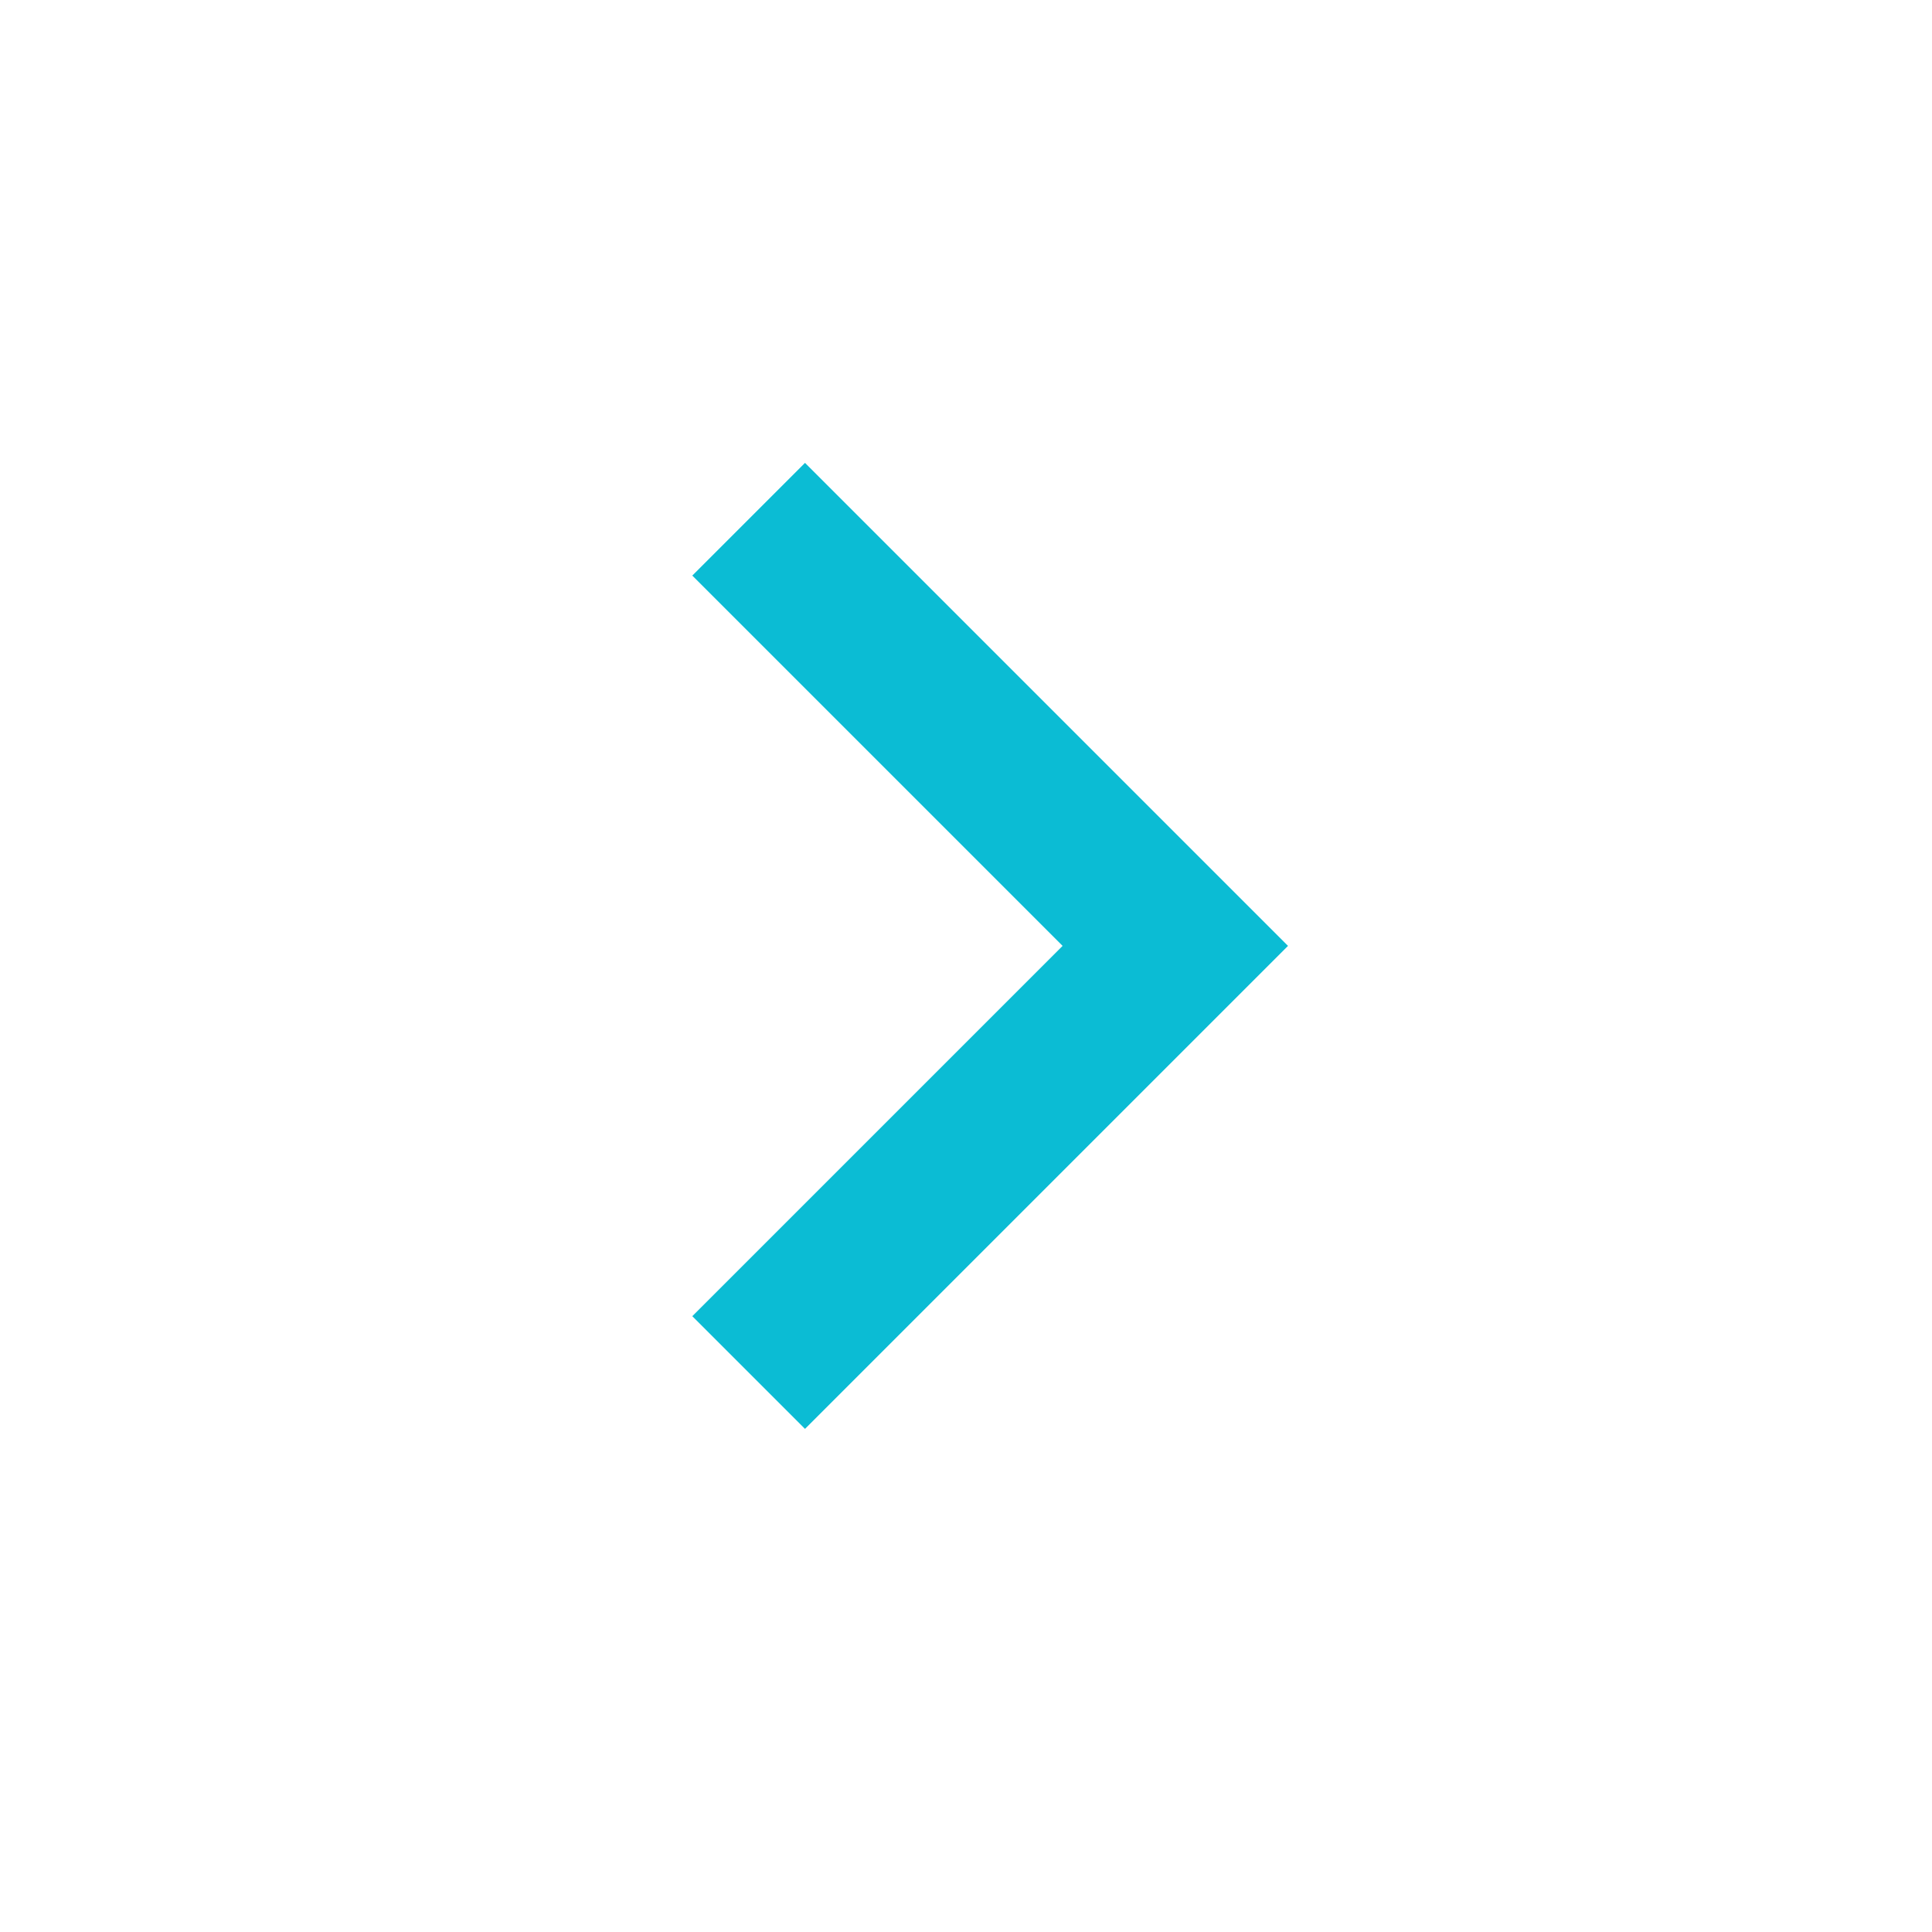
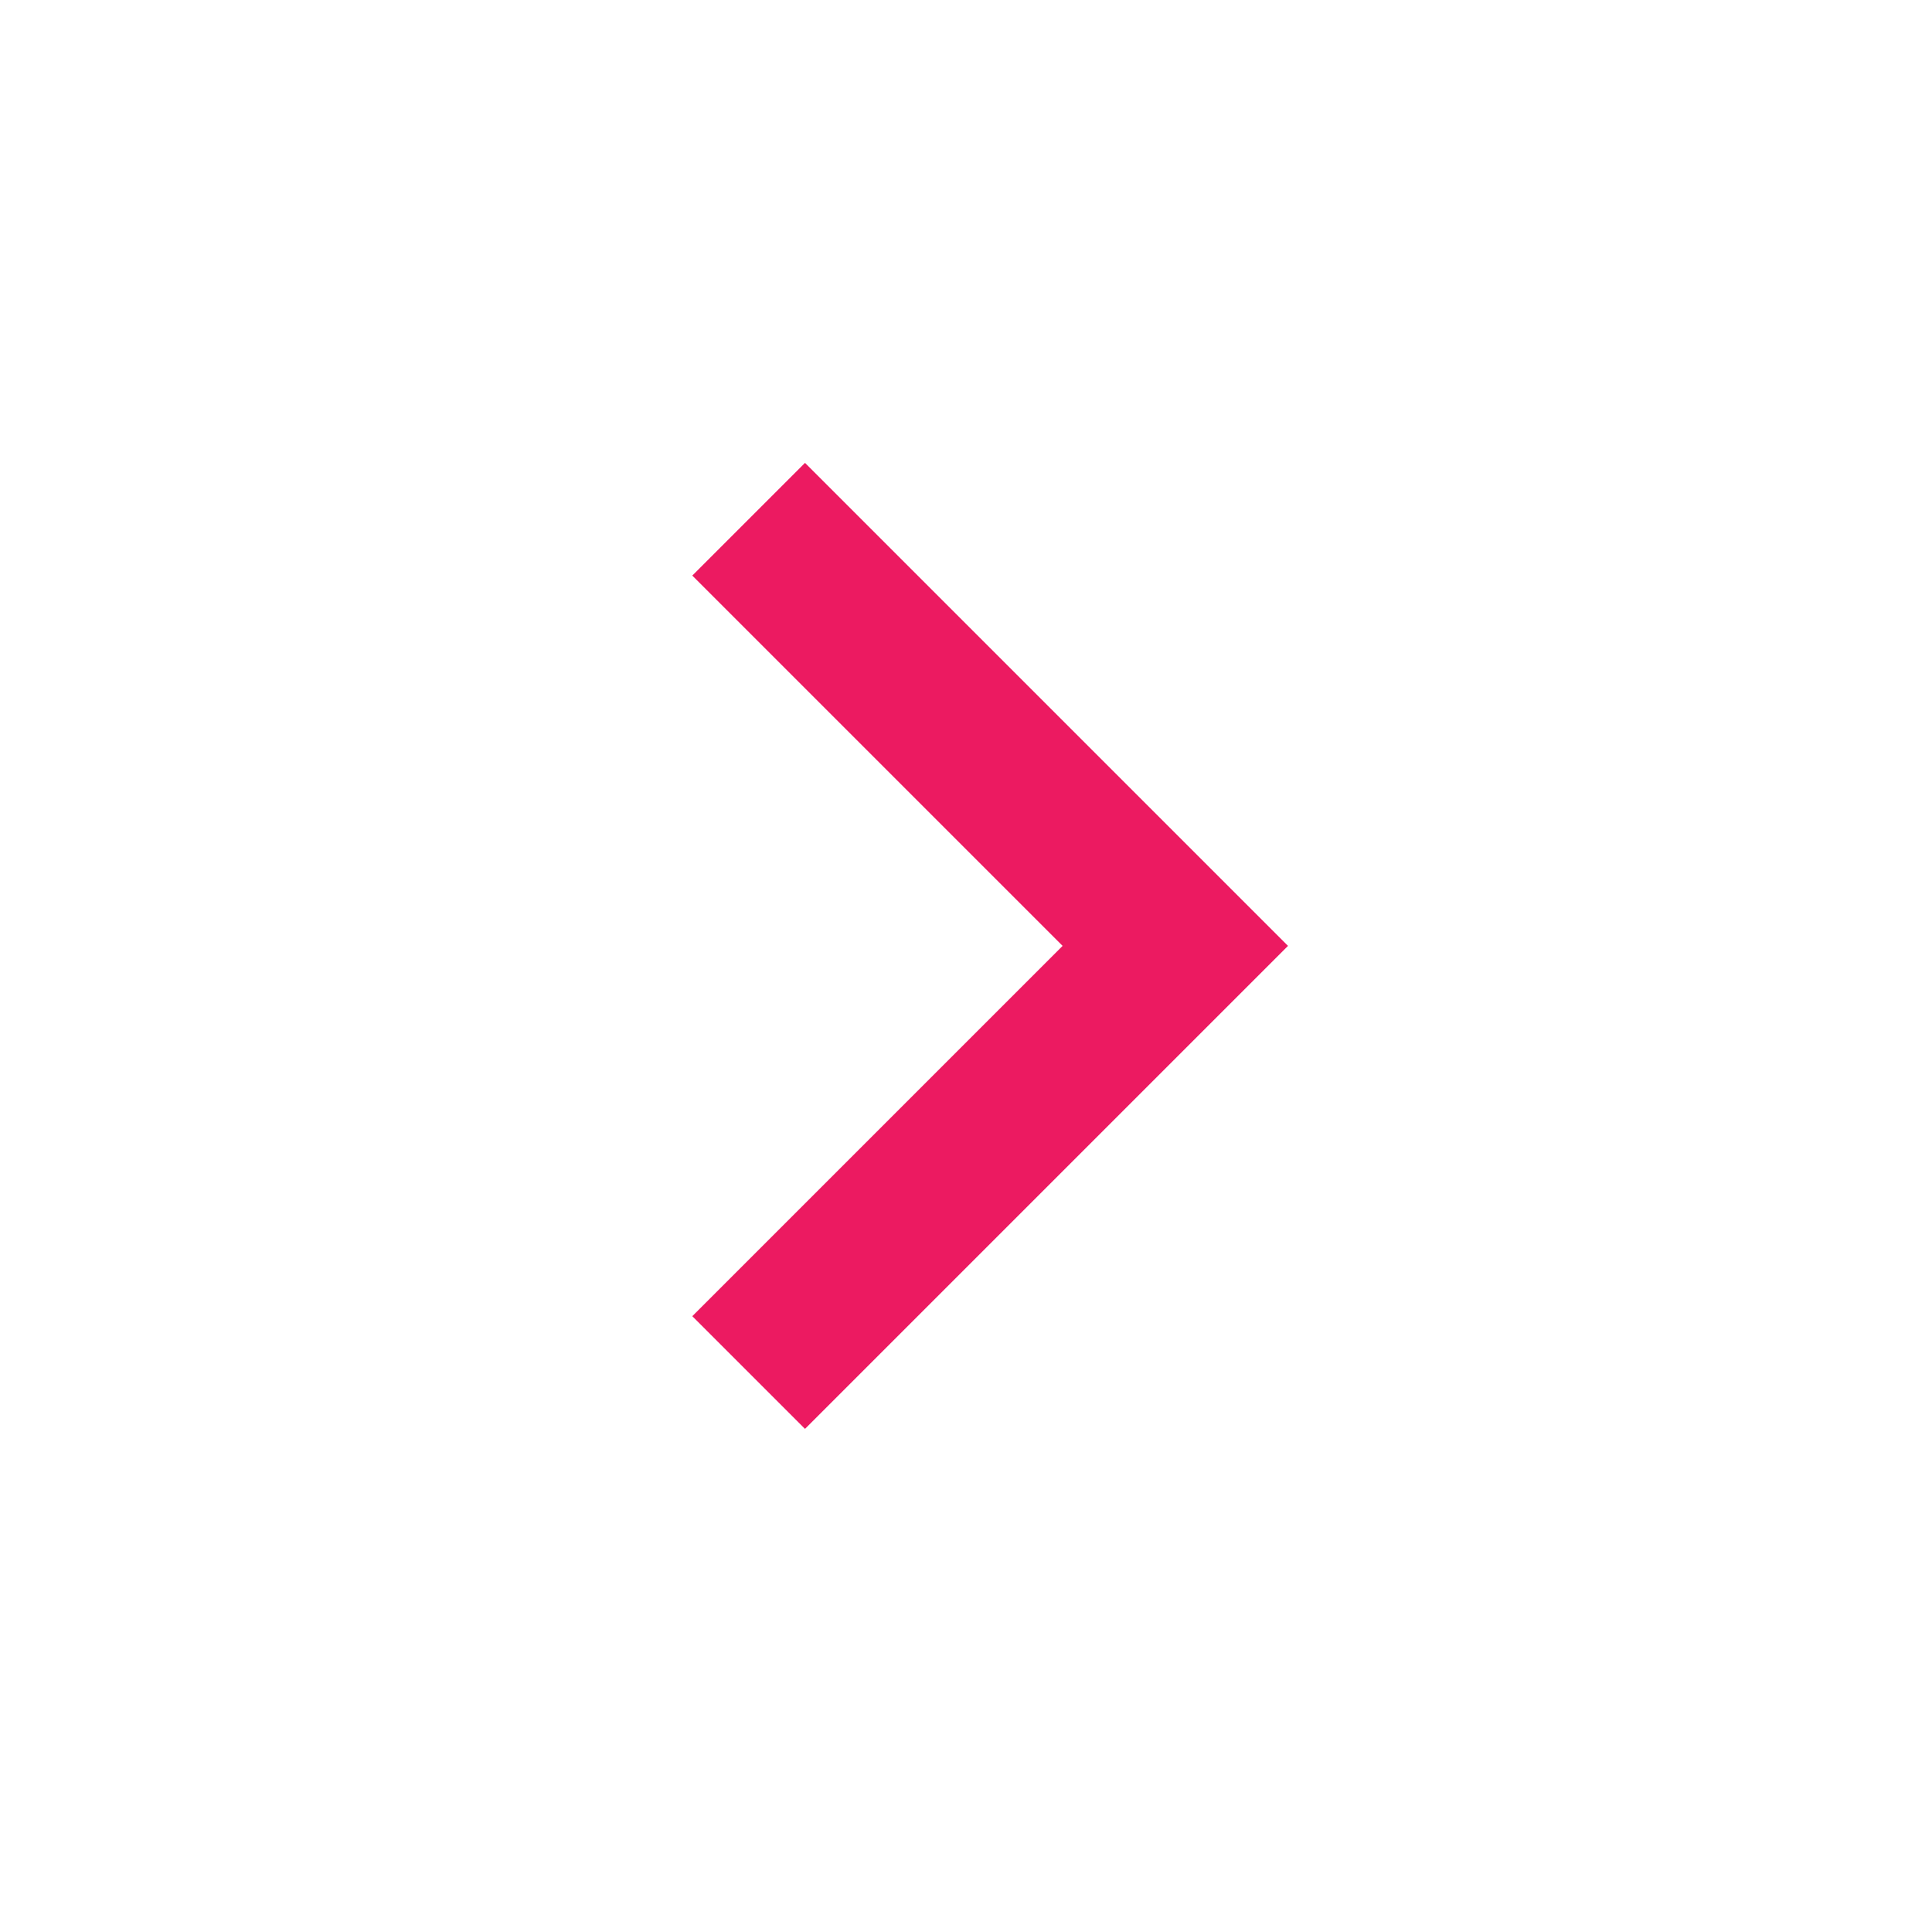
<svg xmlns="http://www.w3.org/2000/svg" version="1.1" id="Layer_1" x="0px" y="0px" viewBox="0 0 48 48" style="enable-background:new 0 0 48 48;" xml:space="preserve">
  <style type="text/css">
- 	.st0{fill:#0BBCD4;}
+ 	.st0{fill:#EC1A61;}
	.st1{fill:none;}
</style>
  <path class="st0" d="M17.2,32.7l9.2-9.2l-9.2-9.2l2.8-2.8l12,12l-12,12L17.2,32.7z" />
  <path class="st1" d="M0-0.5h48v48H0V-0.5z" />
</svg>
